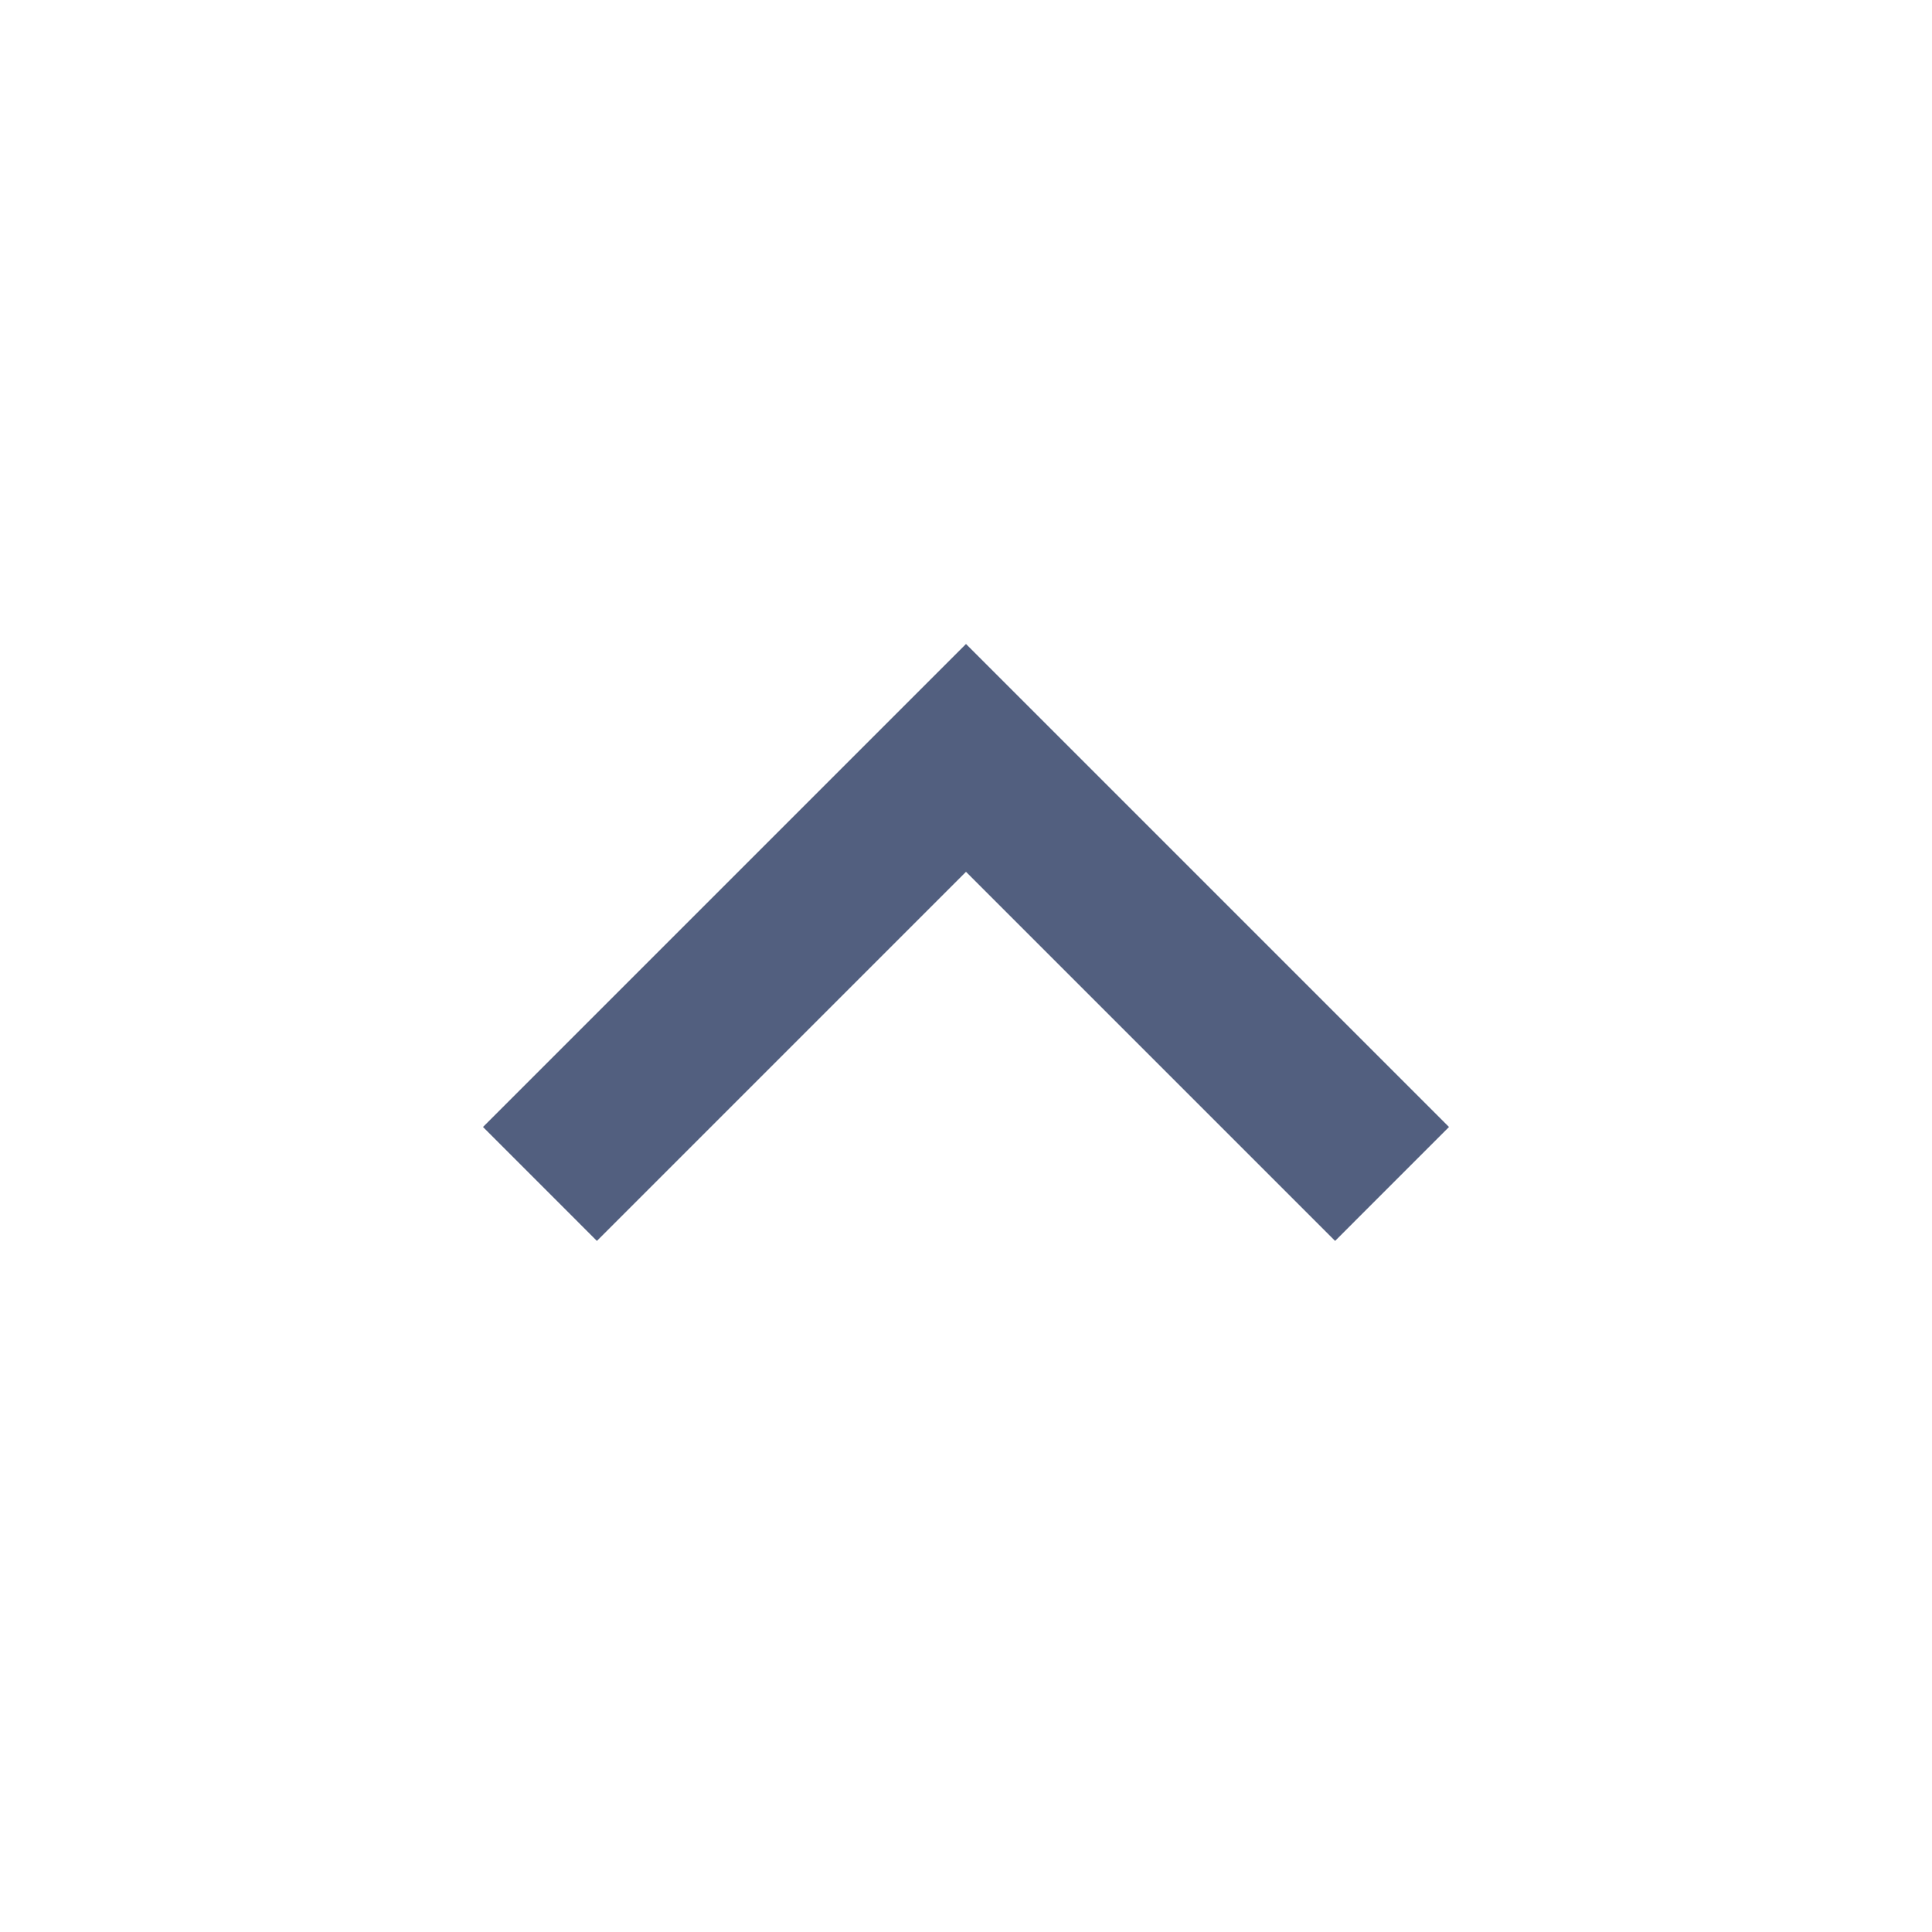
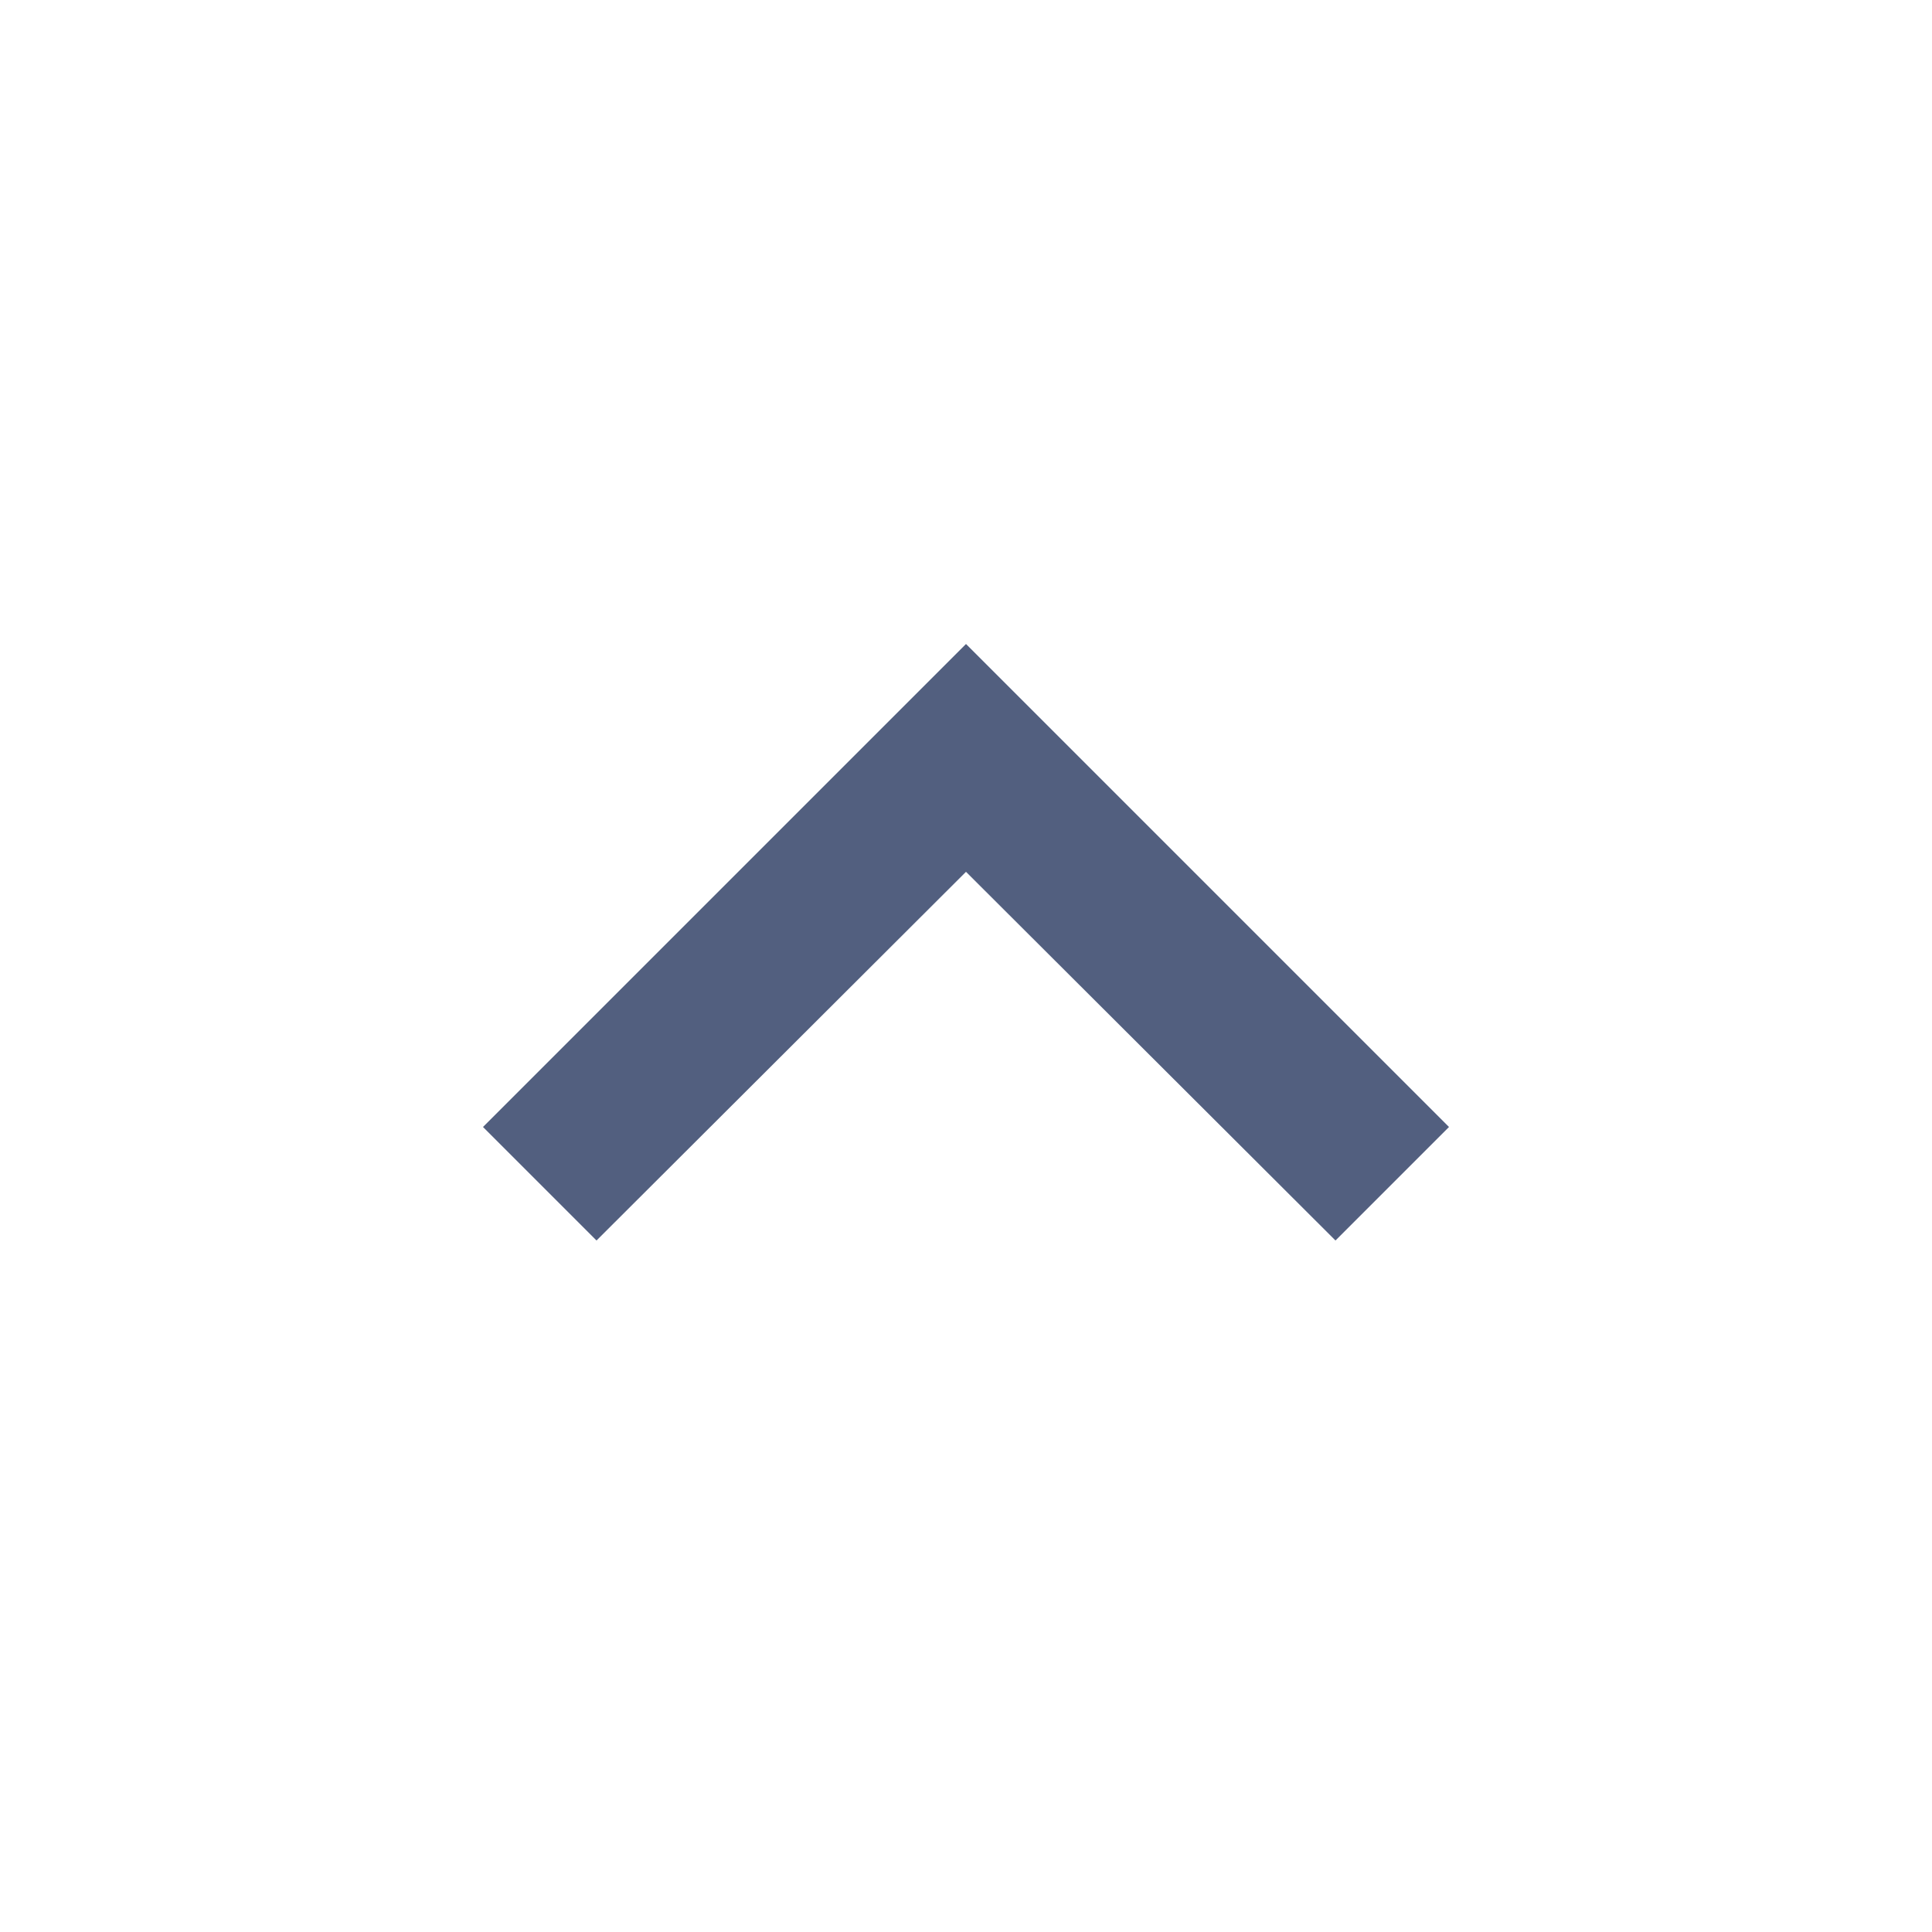
- <svg xmlns="http://www.w3.org/2000/svg" height="20" viewBox="0 0 48 48" width="20">
-   <path d="M14.83 30.83l9.17-9.17 9.17 9.17 2.83-2.83-12-12-12 12z" fill="#525F7F" />
-   <path d="M0 0h48v48h-48z" fill="none" />
+ <svg xmlns="http://www.w3.org/2000/svg" width="24" height="24" viewBox="0 0 24 24">
+   <path fill="none" d="M0 0h24v24H0V0z" />
+   <path d="M7.41 15.41L12 10.83l4.59 4.58L18 14l-6-6-6 6 1.41 1.41z" fill="#525F7F" />
</svg>
